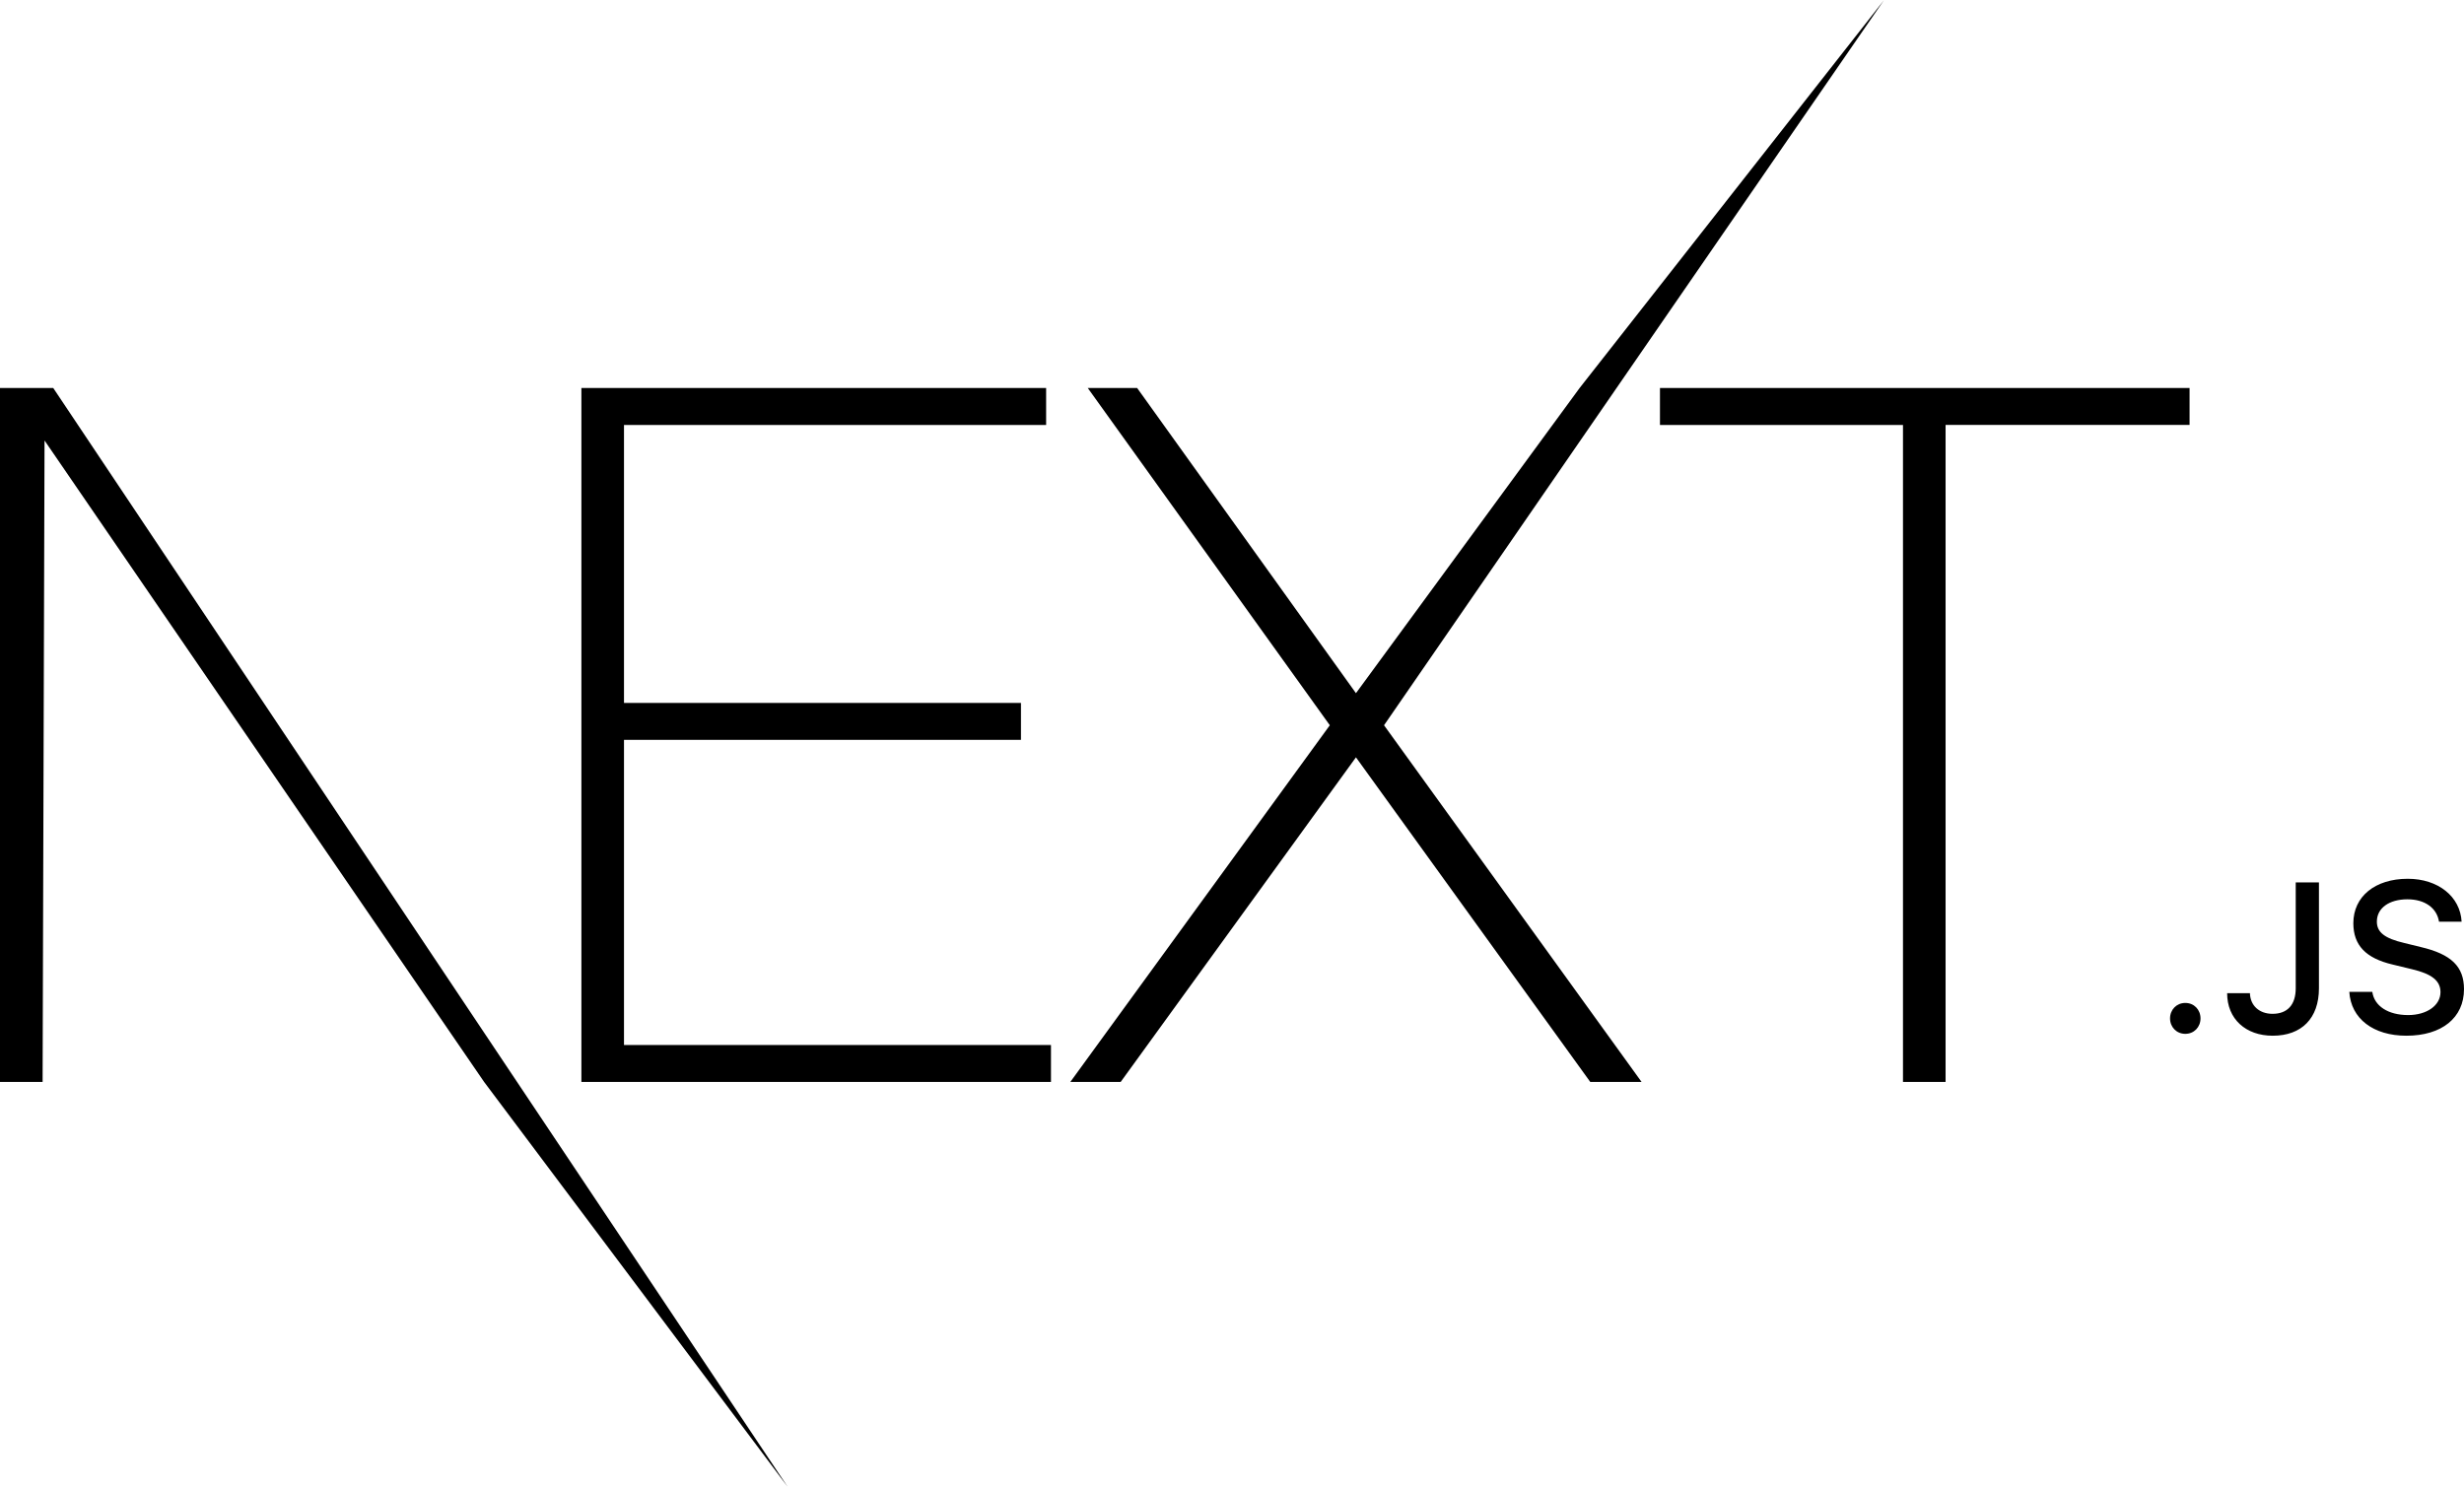
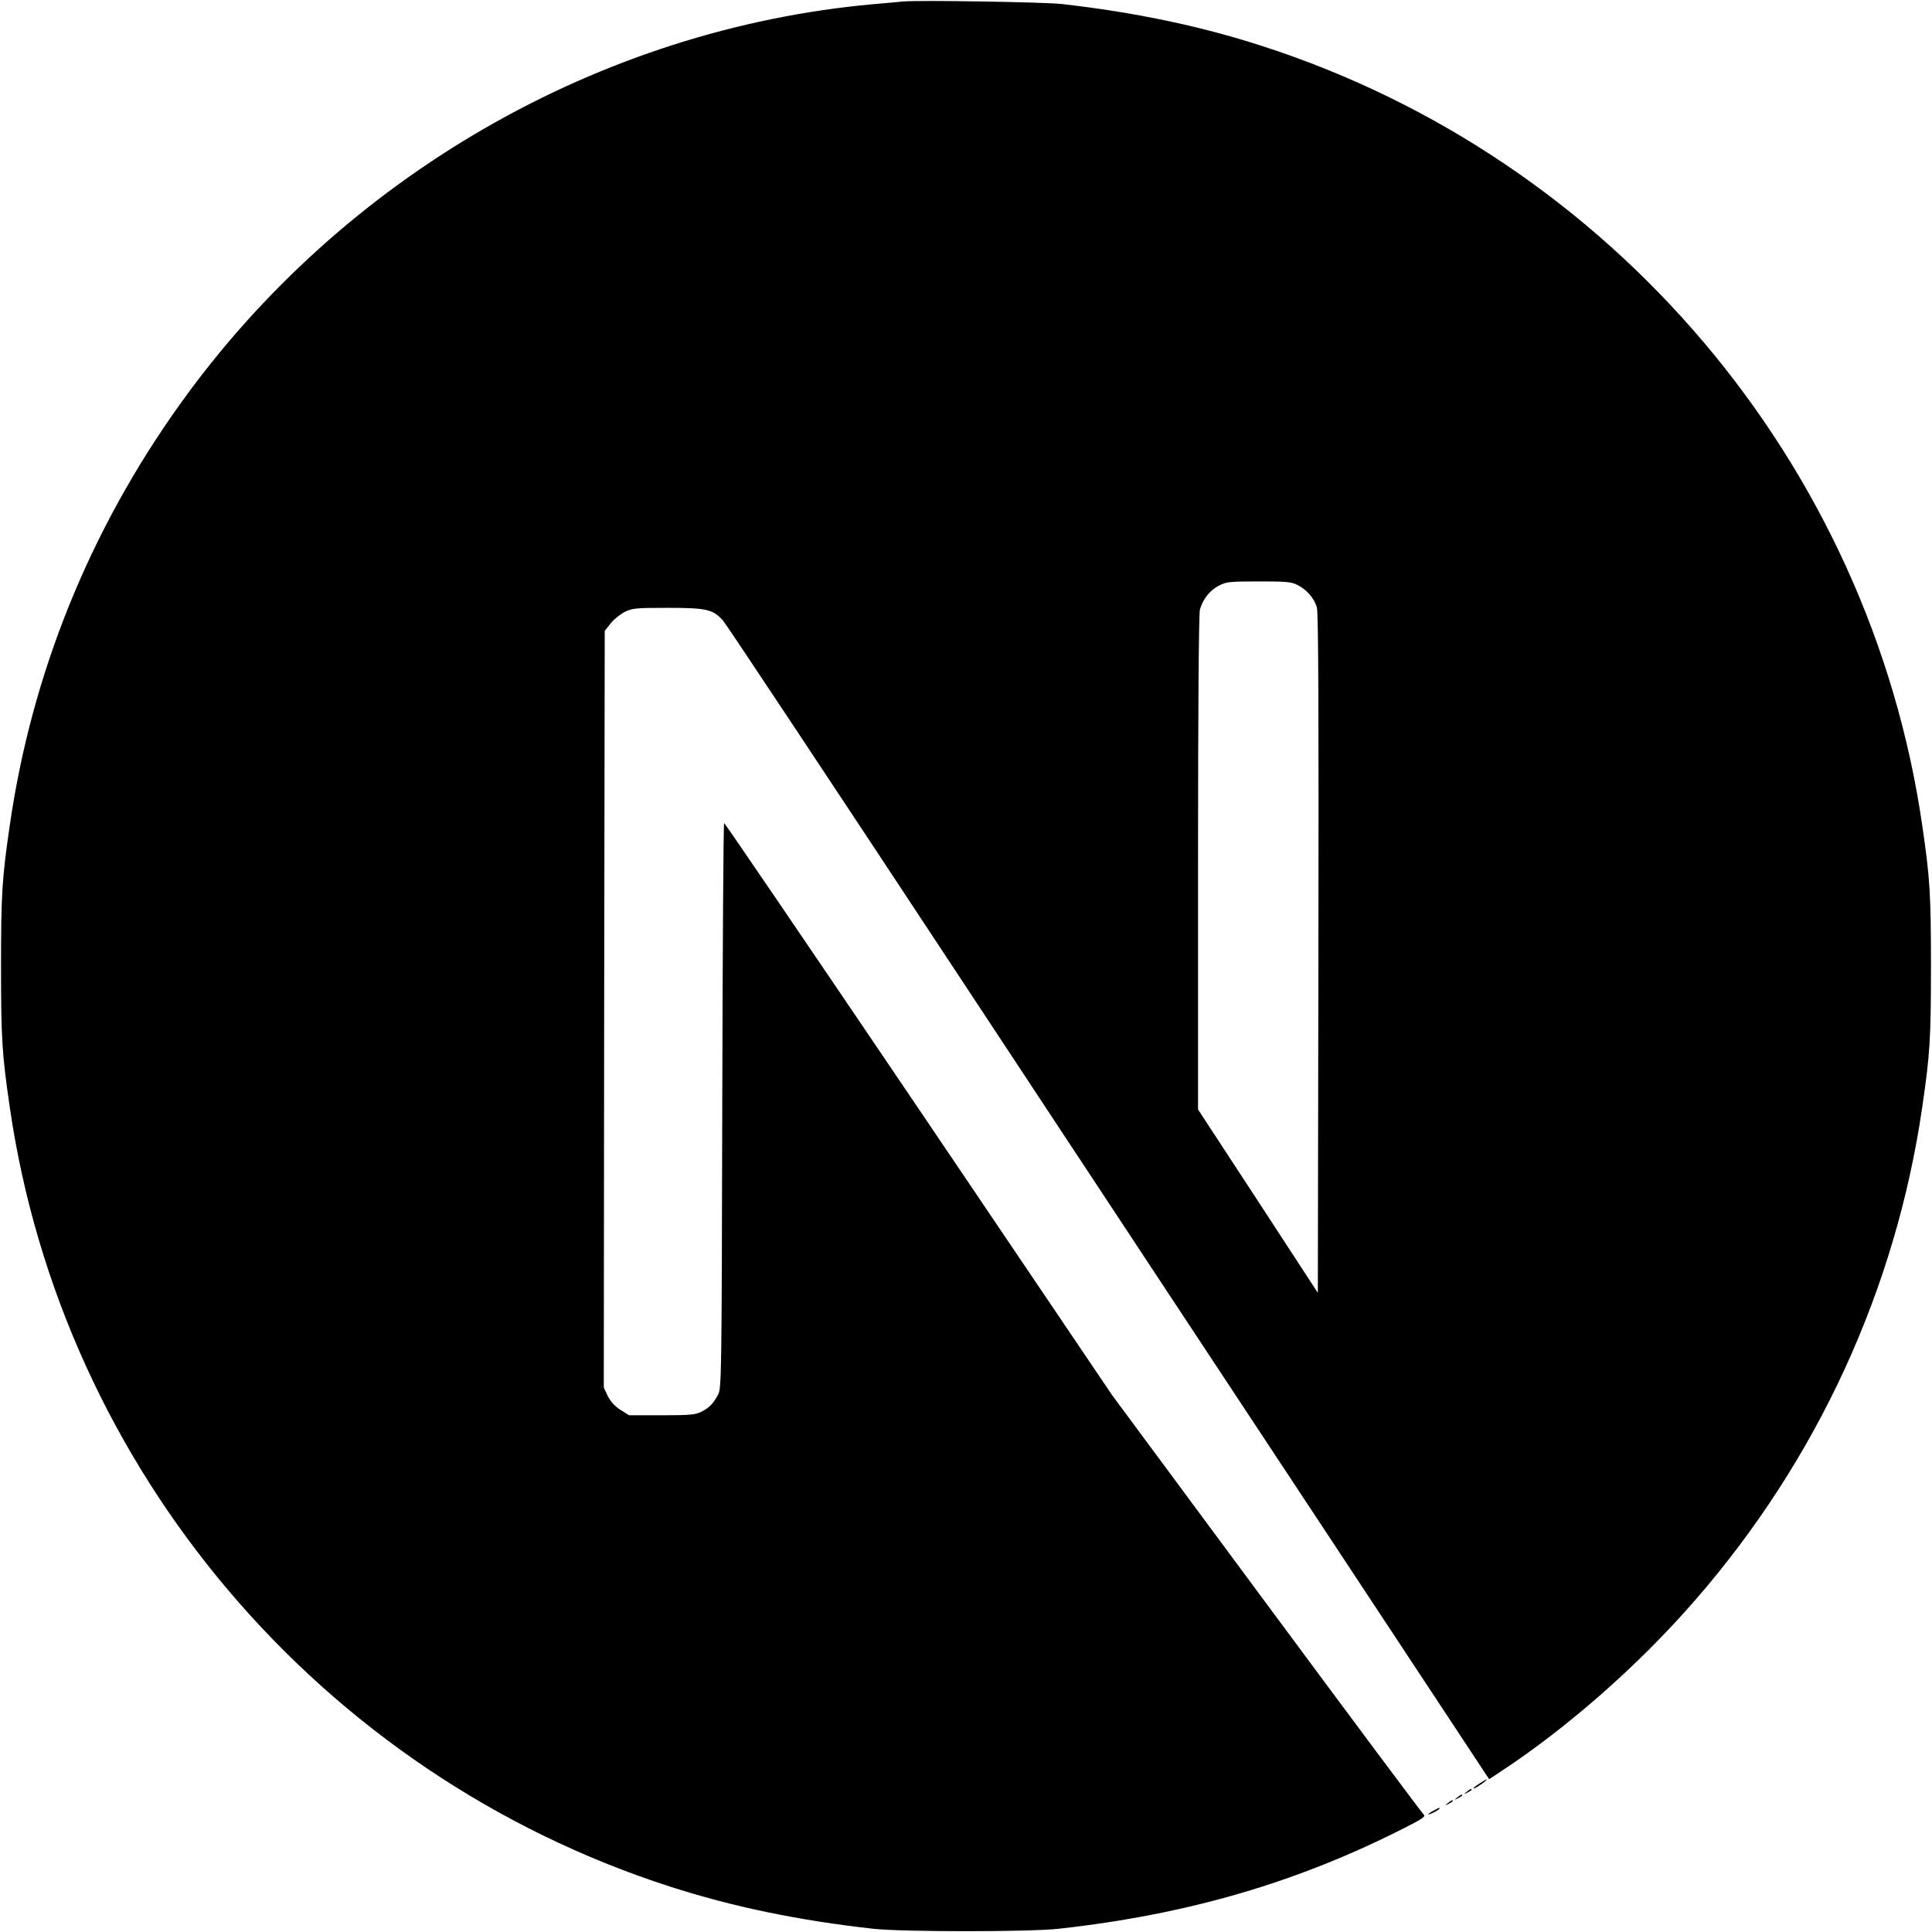
- <svg xmlns="http://www.w3.org/2000/svg" height="1509" preserveAspectRatio="xMidYMid" viewBox="0 0 512 308.883" width="2500">
-   <path d="m120.81 80.561h96.568v7.676h-87.716v57.767h82.486v7.675h-82.486v63.423h88.722v7.675h-97.574zm105.22 0h10.26l45.467 63.423 46.473-63.424 63.211-80.56-103.85 150.65 53.515 74.127h-10.663l-48.686-67.462-48.888 67.462h-10.461l53.917-74.128zm118.898 7.676v-7.677h110.048v7.676h-50.699v136.54h-8.852v-136.539zm-344.928-7.677h11.065l152.58 228.323-63.053-84.107-91.338-133.308-.402 133.31h-8.852zm454.084 134.224c-1.809 0-3.165-1.4-3.165-3.212 0-1.81 1.356-3.212 3.165-3.212 1.83 0 3.165 1.401 3.165 3.212s-1.335 3.212-3.165 3.212zm8.698-8.45h4.737c.064 2.565 1.937 4.29 4.693 4.29 3.079 0 4.823-1.854 4.823-5.325v-21.99h4.823v22.011c0 6.252-3.617 9.853-9.603 9.853-5.62 0-9.473-3.493-9.473-8.84zm25.384-.28h4.78c.409 2.953 3.294 4.828 7.45 4.828 3.875 0 6.717-2.005 6.717-4.764 0-2.371-1.809-3.794-5.921-4.764l-4.005-.97c-5.62-1.316-8.181-4.032-8.181-8.602 0-5.54 4.521-9.227 11.303-9.227 6.308 0 10.916 3.686 11.196 8.925h-4.694c-.452-2.867-2.95-4.657-6.567-4.657-3.81 0-6.35 1.833-6.35 4.635 0 2.22 1.635 3.493 5.683 4.441l3.423.841c6.373 1.488 9 4.075 9 8.753 0 5.95-4.607 9.68-11.97 9.68-6.89 0-11.52-3.558-11.864-9.12z" />
+ <svg xmlns="http://www.w3.org/2000/svg" height="1024pt" viewBox=".5 -.2 1023 1024.1" width="1024pt">
+   <path d="m478.5.6c-2.2.2-9.2.9-15.5 1.4-145.3 13.1-281.4 91.5-367.6 212-48 67-78.7 143-90.3 223.5-4.1 28.1-4.6 36.4-4.6 74.5s.5 46.4 4.6 74.5c27.8 192.1 164.5 353.5 349.9 413.3 33.2 10.7 68.2 18 108 22.4 15.5 1.7 82.5 1.7 98 0 68.7-7.6 126.9-24.6 184.3-53.9 8.8-4.5 10.5-5.7 9.3-6.7-.8-.6-38.3-50.9-83.3-111.7l-81.8-110.5-102.5-151.7c-56.4-83.4-102.8-151.6-103.2-151.6-.4-.1-.8 67.3-1 149.6-.3 144.1-.4 149.9-2.2 153.3-2.6 4.9-4.6 6.9-8.8 9.1-3.2 1.6-6 1.9-21.1 1.9h-17.3l-4.6-2.9c-3-1.9-5.2-4.4-6.7-7.3l-2.1-4.5.2-200.5.3-200.6 3.1-3.9c1.6-2.1 5-4.8 7.4-6.1 4.1-2 5.7-2.2 23-2.2 20.4 0 23.8.8 29.1 6.6 1.5 1.6 57 85.2 123.4 185.9s157.2 238.2 201.8 305.7l81 122.7 4.1-2.7c36.3-23.6 74.7-57.2 105.1-92.2 64.7-74.3 106.4-164.9 120.4-261.5 4.1-28.1 4.6-36.4 4.6-74.5s-.5-46.4-4.6-74.5c-27.8-192.1-164.5-353.5-349.9-413.3-32.7-10.6-67.5-17.9-106.5-22.3-9.6-1-75.7-2.1-84-1.3zm209.4 309.4c4.8 2.4 8.7 7 10.1 11.8.8 2.6 1 58.2.8 183.5l-.3 179.8-31.7-48.6-31.8-48.6v-130.7c0-84.5.4-132 1-134.3 1.6-5.6 5.1-10 9.9-12.6 4.1-2.1 5.6-2.3 21.3-2.3 14.8 0 17.4.2 20.7 2z" />
+   <path d="m784.3 945.1c-3.5 2.2-4.6 3.7-1.5 2 2.2-1.3 5.8-4 5.2-4.1-.3 0-2 1-3.7 2.1zm-6.9 4.5c-1.8 1.4-1.8 1.5.4.4 1.2-.6 2.2-1.3 2.2-1.5 0-.8-.5-.6-2.6 1.1zm-5 3c-1.8 1.4-1.8 1.5.4.4 1.2-.6 2.2-1.3 2.2-1.5 0-.8-.5-.6-2.6 1.1zm-5 3c-1.8 1.4-1.8 1.5.4.4 1.2-.6 2.2-1.3 2.2-1.5 0-.8-.5-.6-2.6 1.1zm-7.6 4c-3.8 2-3.6 2.8.2.9 1.7-.9 3-1.8 3-2 0-.7-.1-.6-3.2 1.1z" />
</svg>
